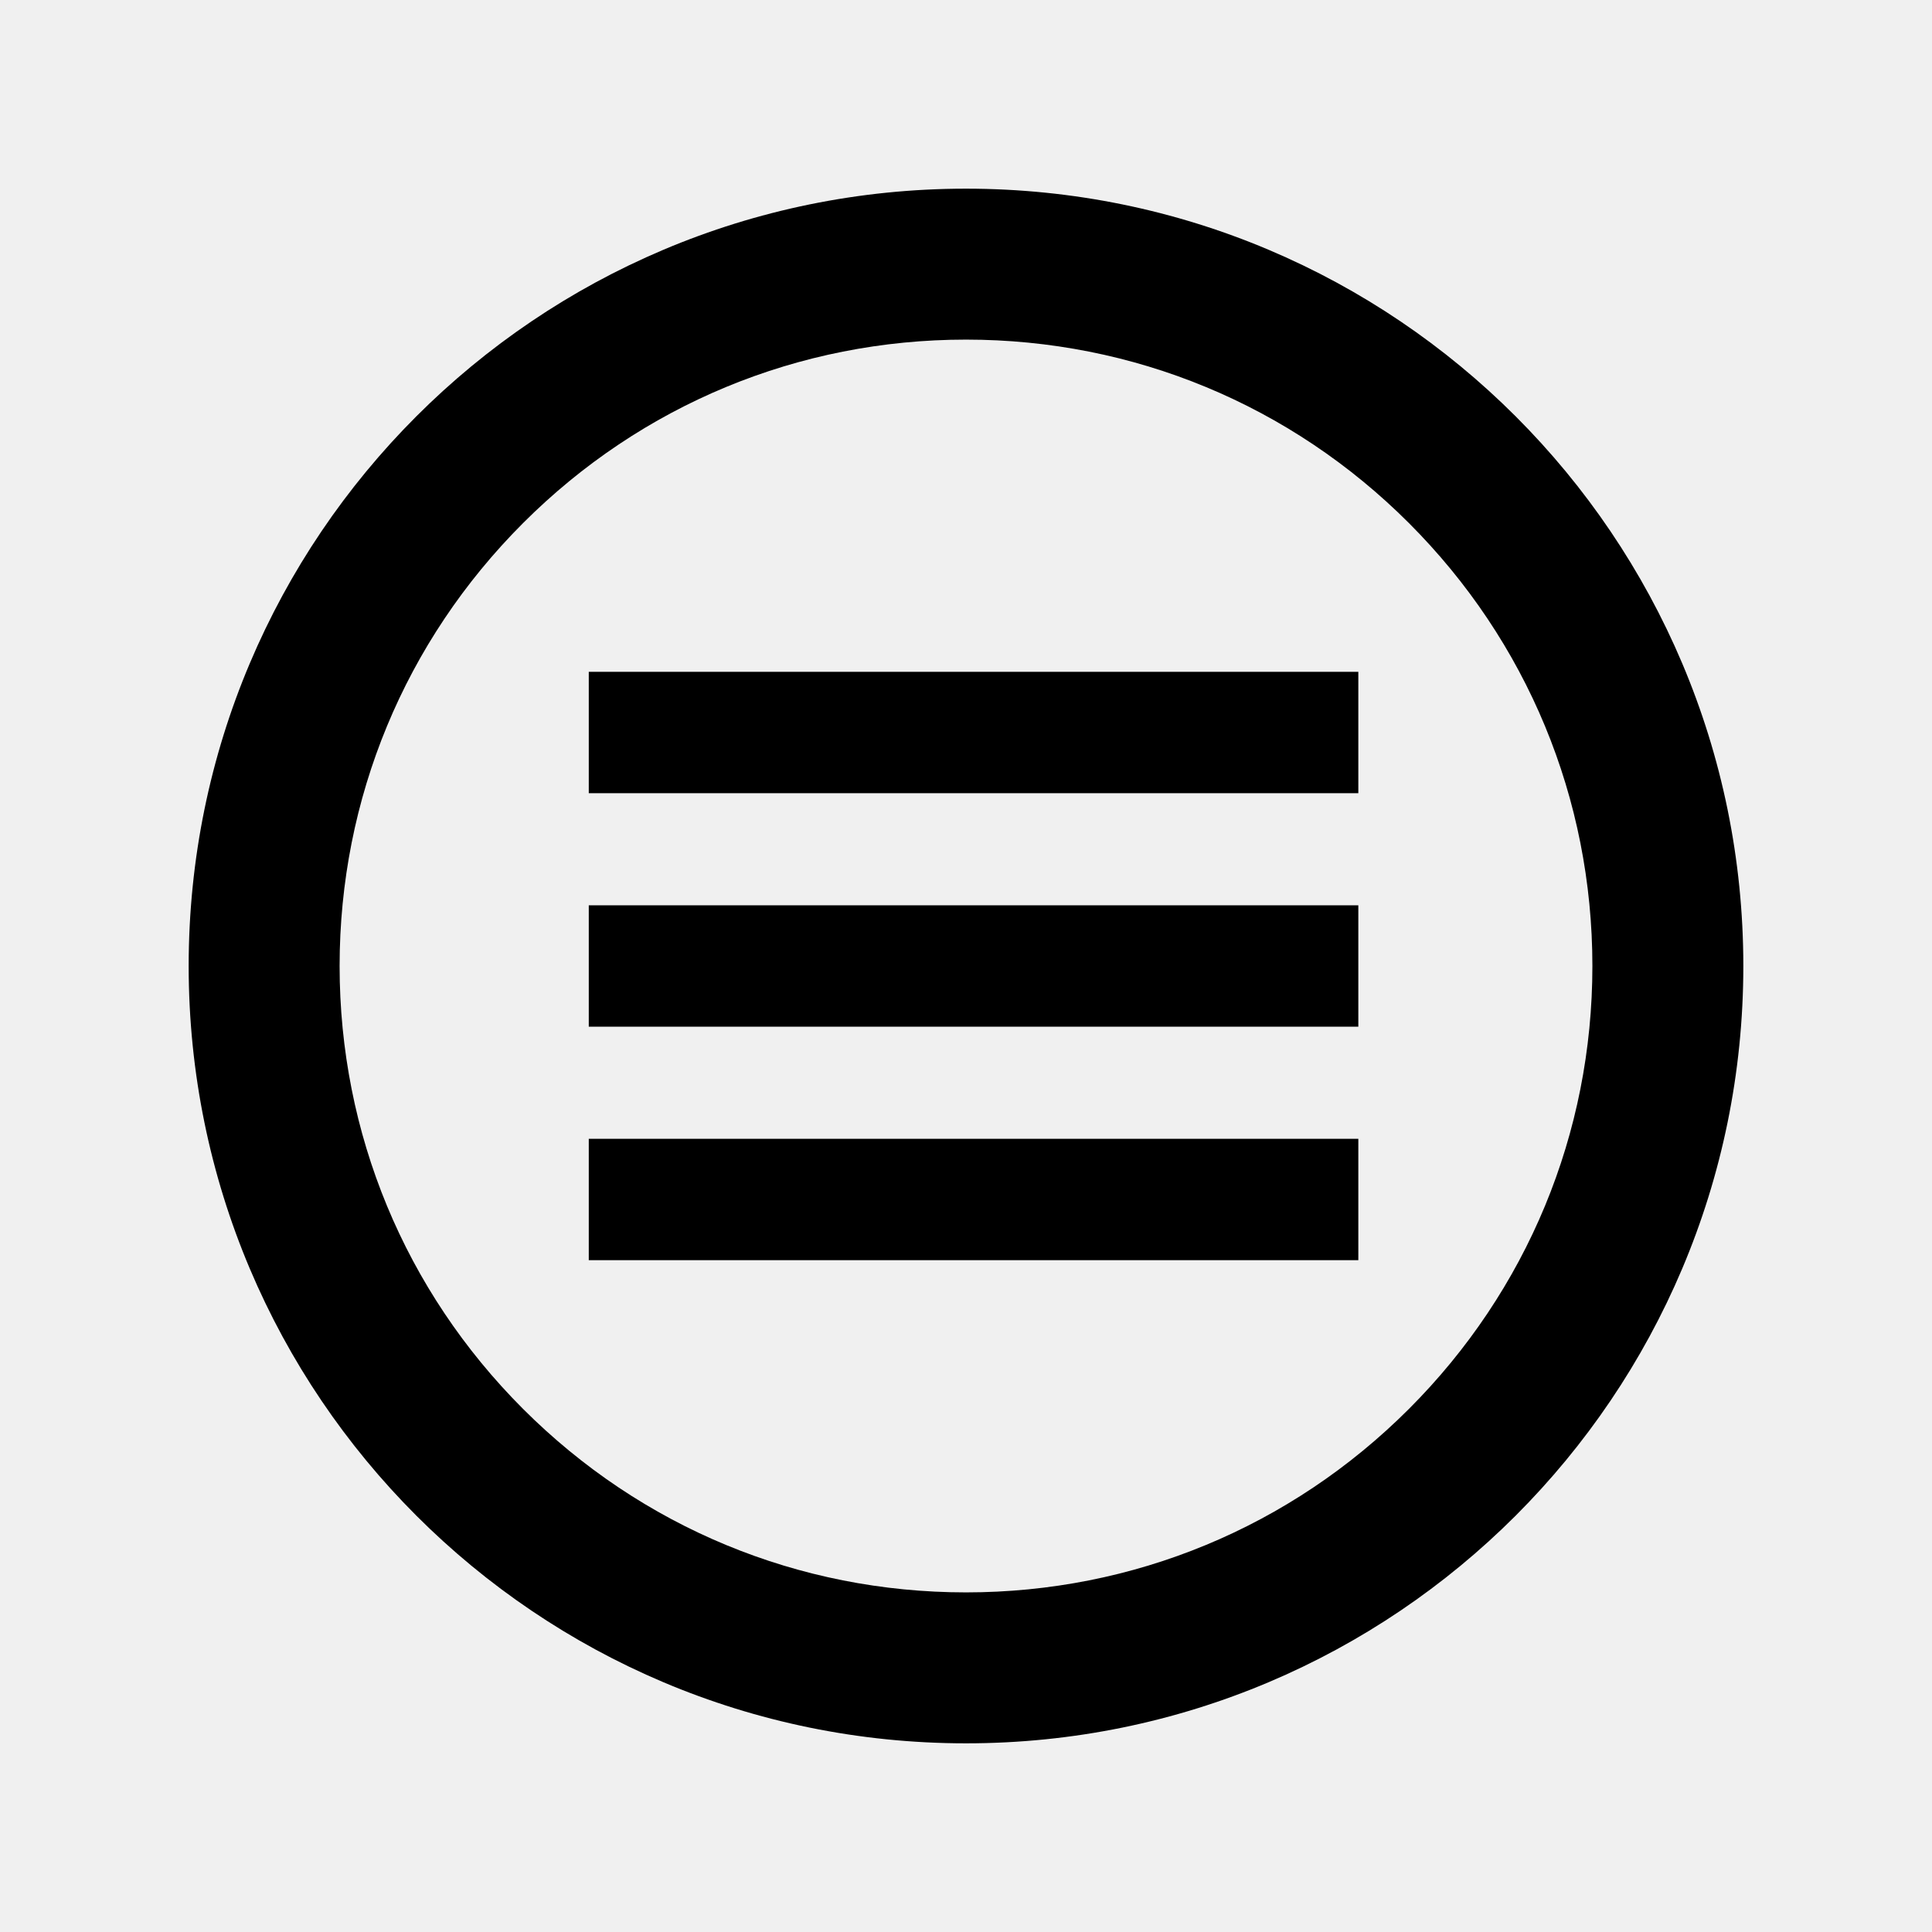
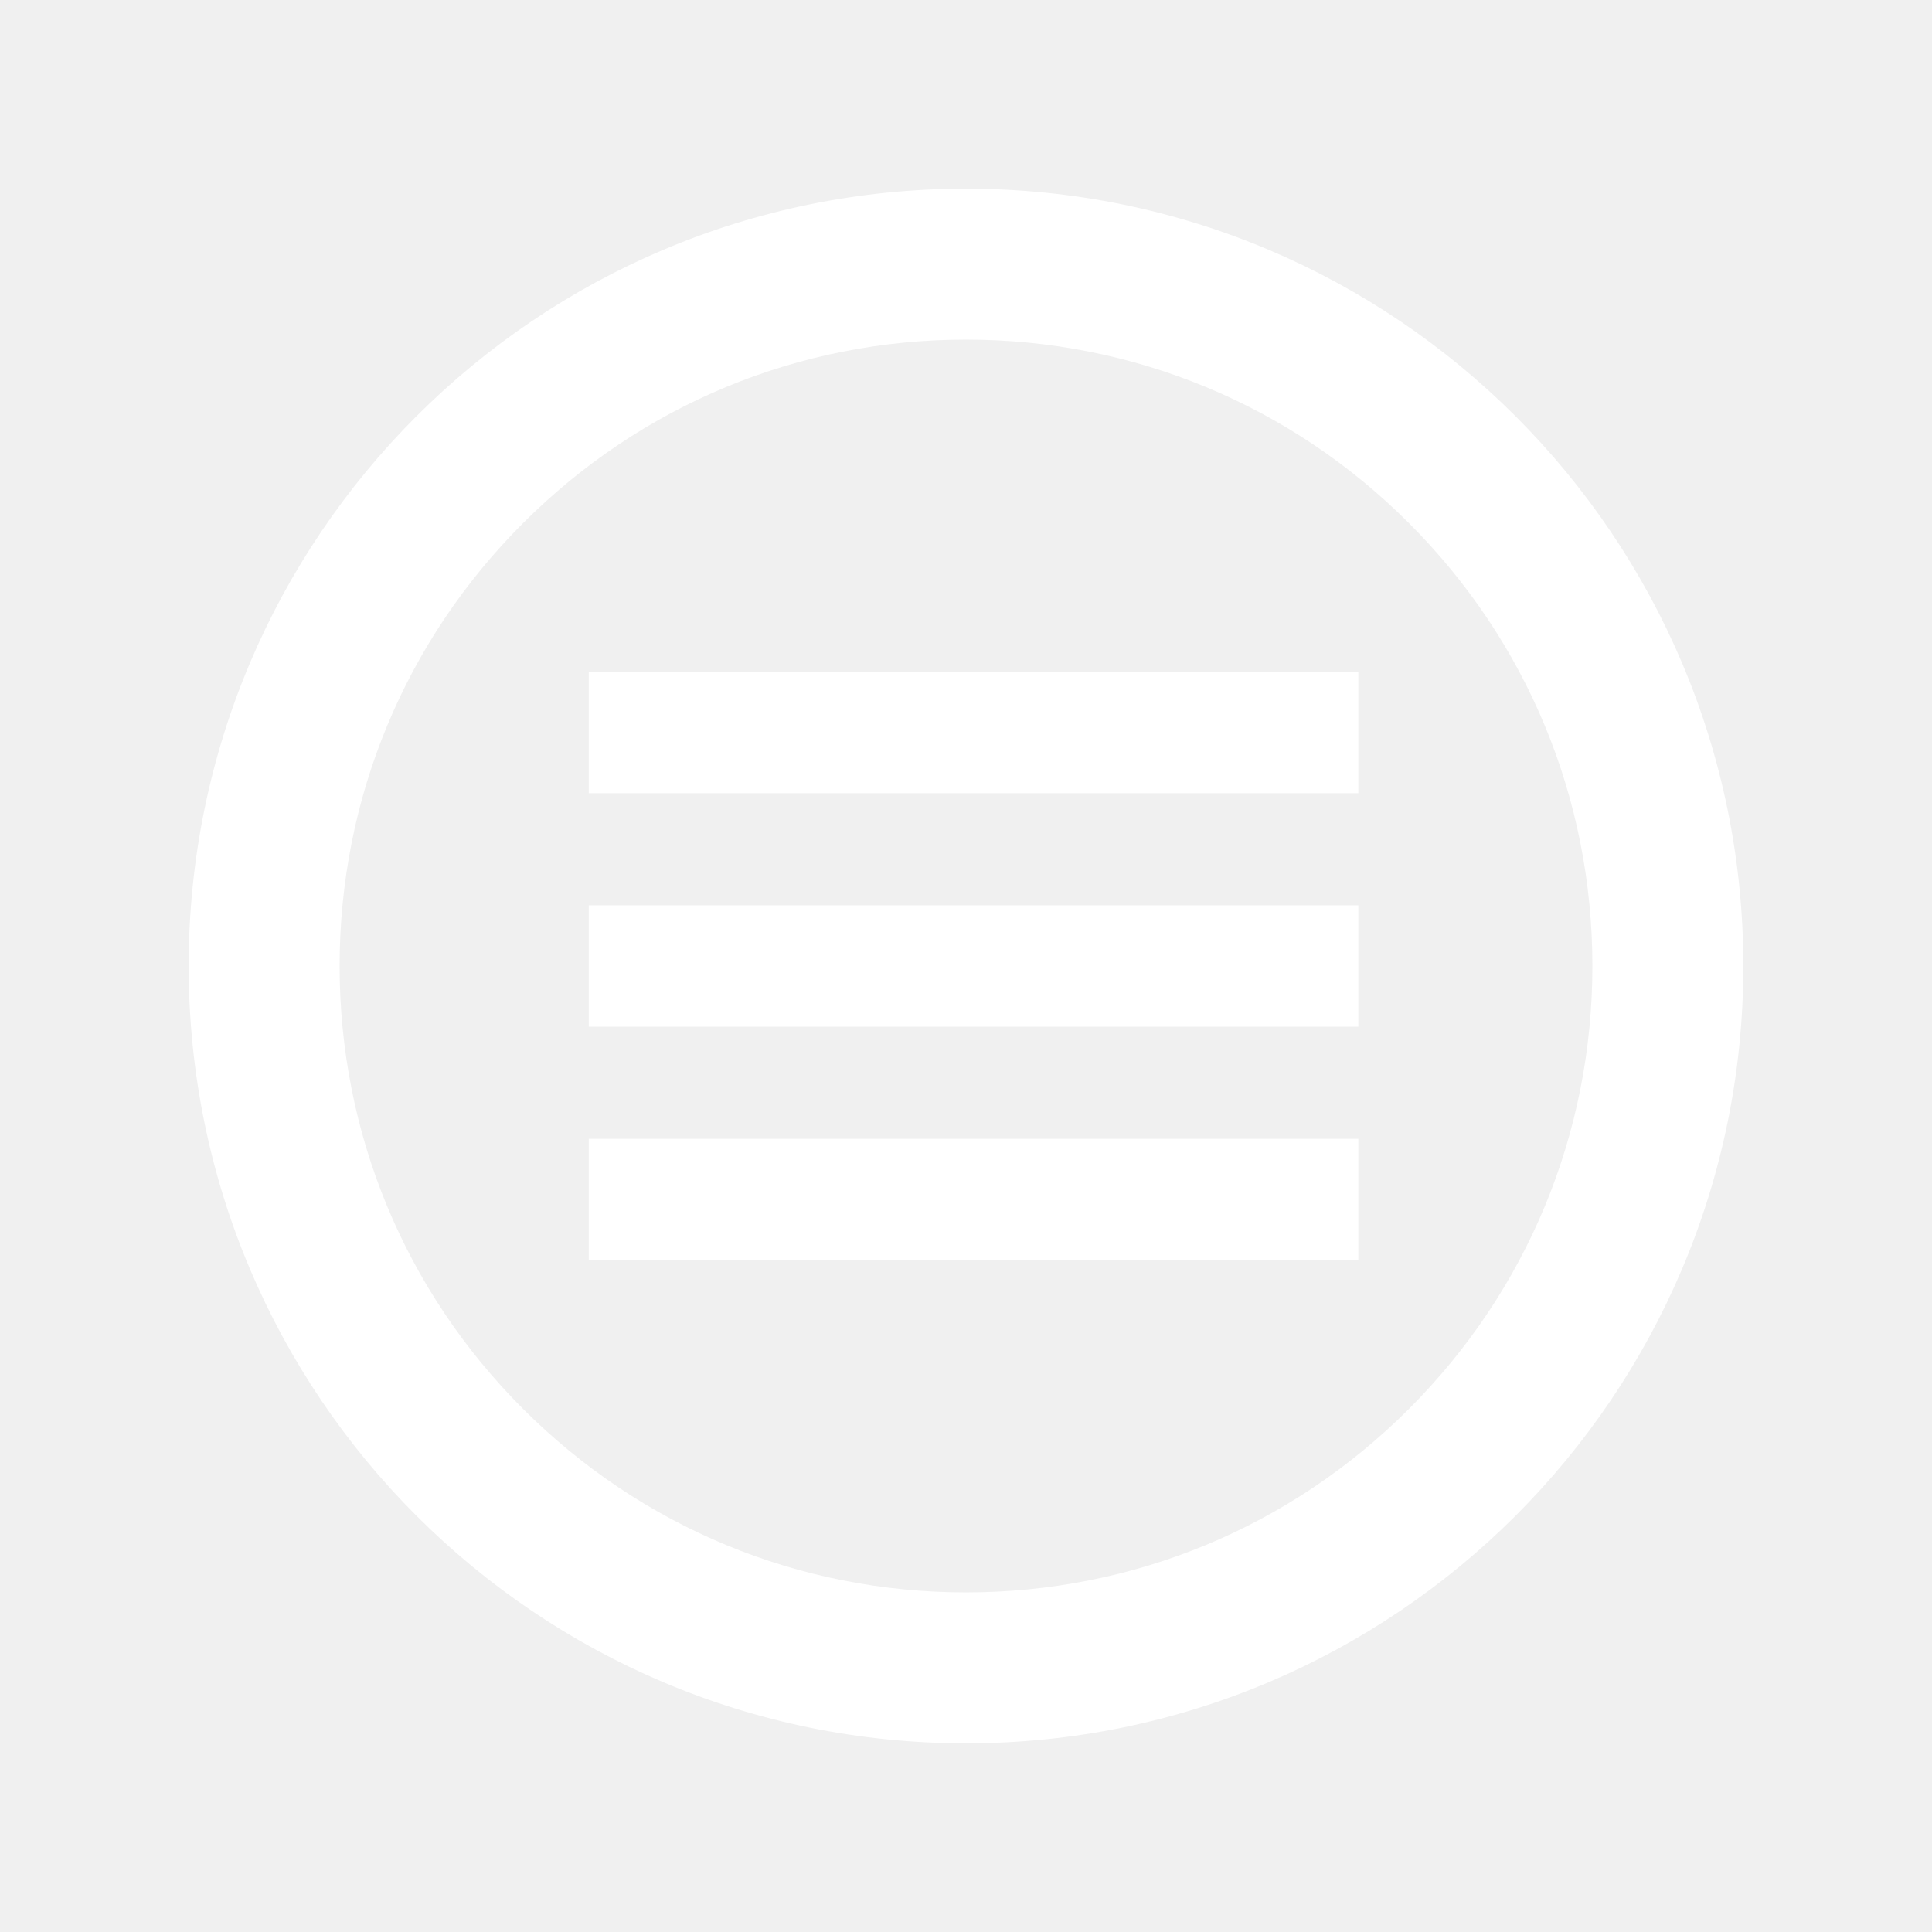
- <svg xmlns="http://www.w3.org/2000/svg" version="1.1" x="0px" y="0px" width="512px" height="512px" viewBox="0 0 512 512" enable-background="new 0 0 512 512" xml:space="preserve">
-   <path id="menu-6-icon" d="M256,90c44.34,0,86.026,17.267,117.38,48.62C404.732,169.974,422,211.66,422,256  s-17.268,86.026-48.62,117.38C342.026,404.733,300.34,422,256,422c-44.34,0-86.026-17.267-117.38-48.62  C107.267,342.026,90,300.34,90,256s17.267-86.026,48.62-117.38C169.974,107.267,211.66,90,256,90z M256,50  C142.229,50,50,142.229,50,256s92.229,206,206,206s206-92.229,206-206S369.771,50,256,50z M359.97,210.212H156.03v-32.175H359.97  V210.212z M359.97,239.912H156.03v32.175H359.97V239.912z M359.97,301.787H156.03v32.175H359.97V301.787z" />
+ <svg xmlns="http://www.w3.org/2000/svg" version="1.1" x="0px" y="0px" width="512px" height="512px" viewBox="0 0 512 512" enable-background="new 0 0 512 512" xml:space="preserve" id="svg2">
+   <defs id="defs7" />
+   <path id="menu-6-icon" d="M256,90c44.34,0,86.026,17.267,117.38,48.62C404.732,169.974,422,211.66,422,256  s-17.268,86.026-48.62,117.38C342.026,404.733,300.34,422,256,422c-44.34,0-86.026-17.267-117.38-48.62  C107.267,342.026,90,300.34,90,256s17.267-86.026,48.62-117.38C169.974,107.267,211.66,90,256,90z M256,50  C142.229,50,50,142.229,50,256s92.229,206,206,206s206-92.229,206-206S369.771,50,256,50z M359.97,210.212H156.03v-32.175H359.97  V210.212z M359.97,239.912H156.03v32.175H359.97V239.912z M359.97,301.787H156.03v32.175H359.97V301.787z" style="fill:#ffffff" />
</svg>
